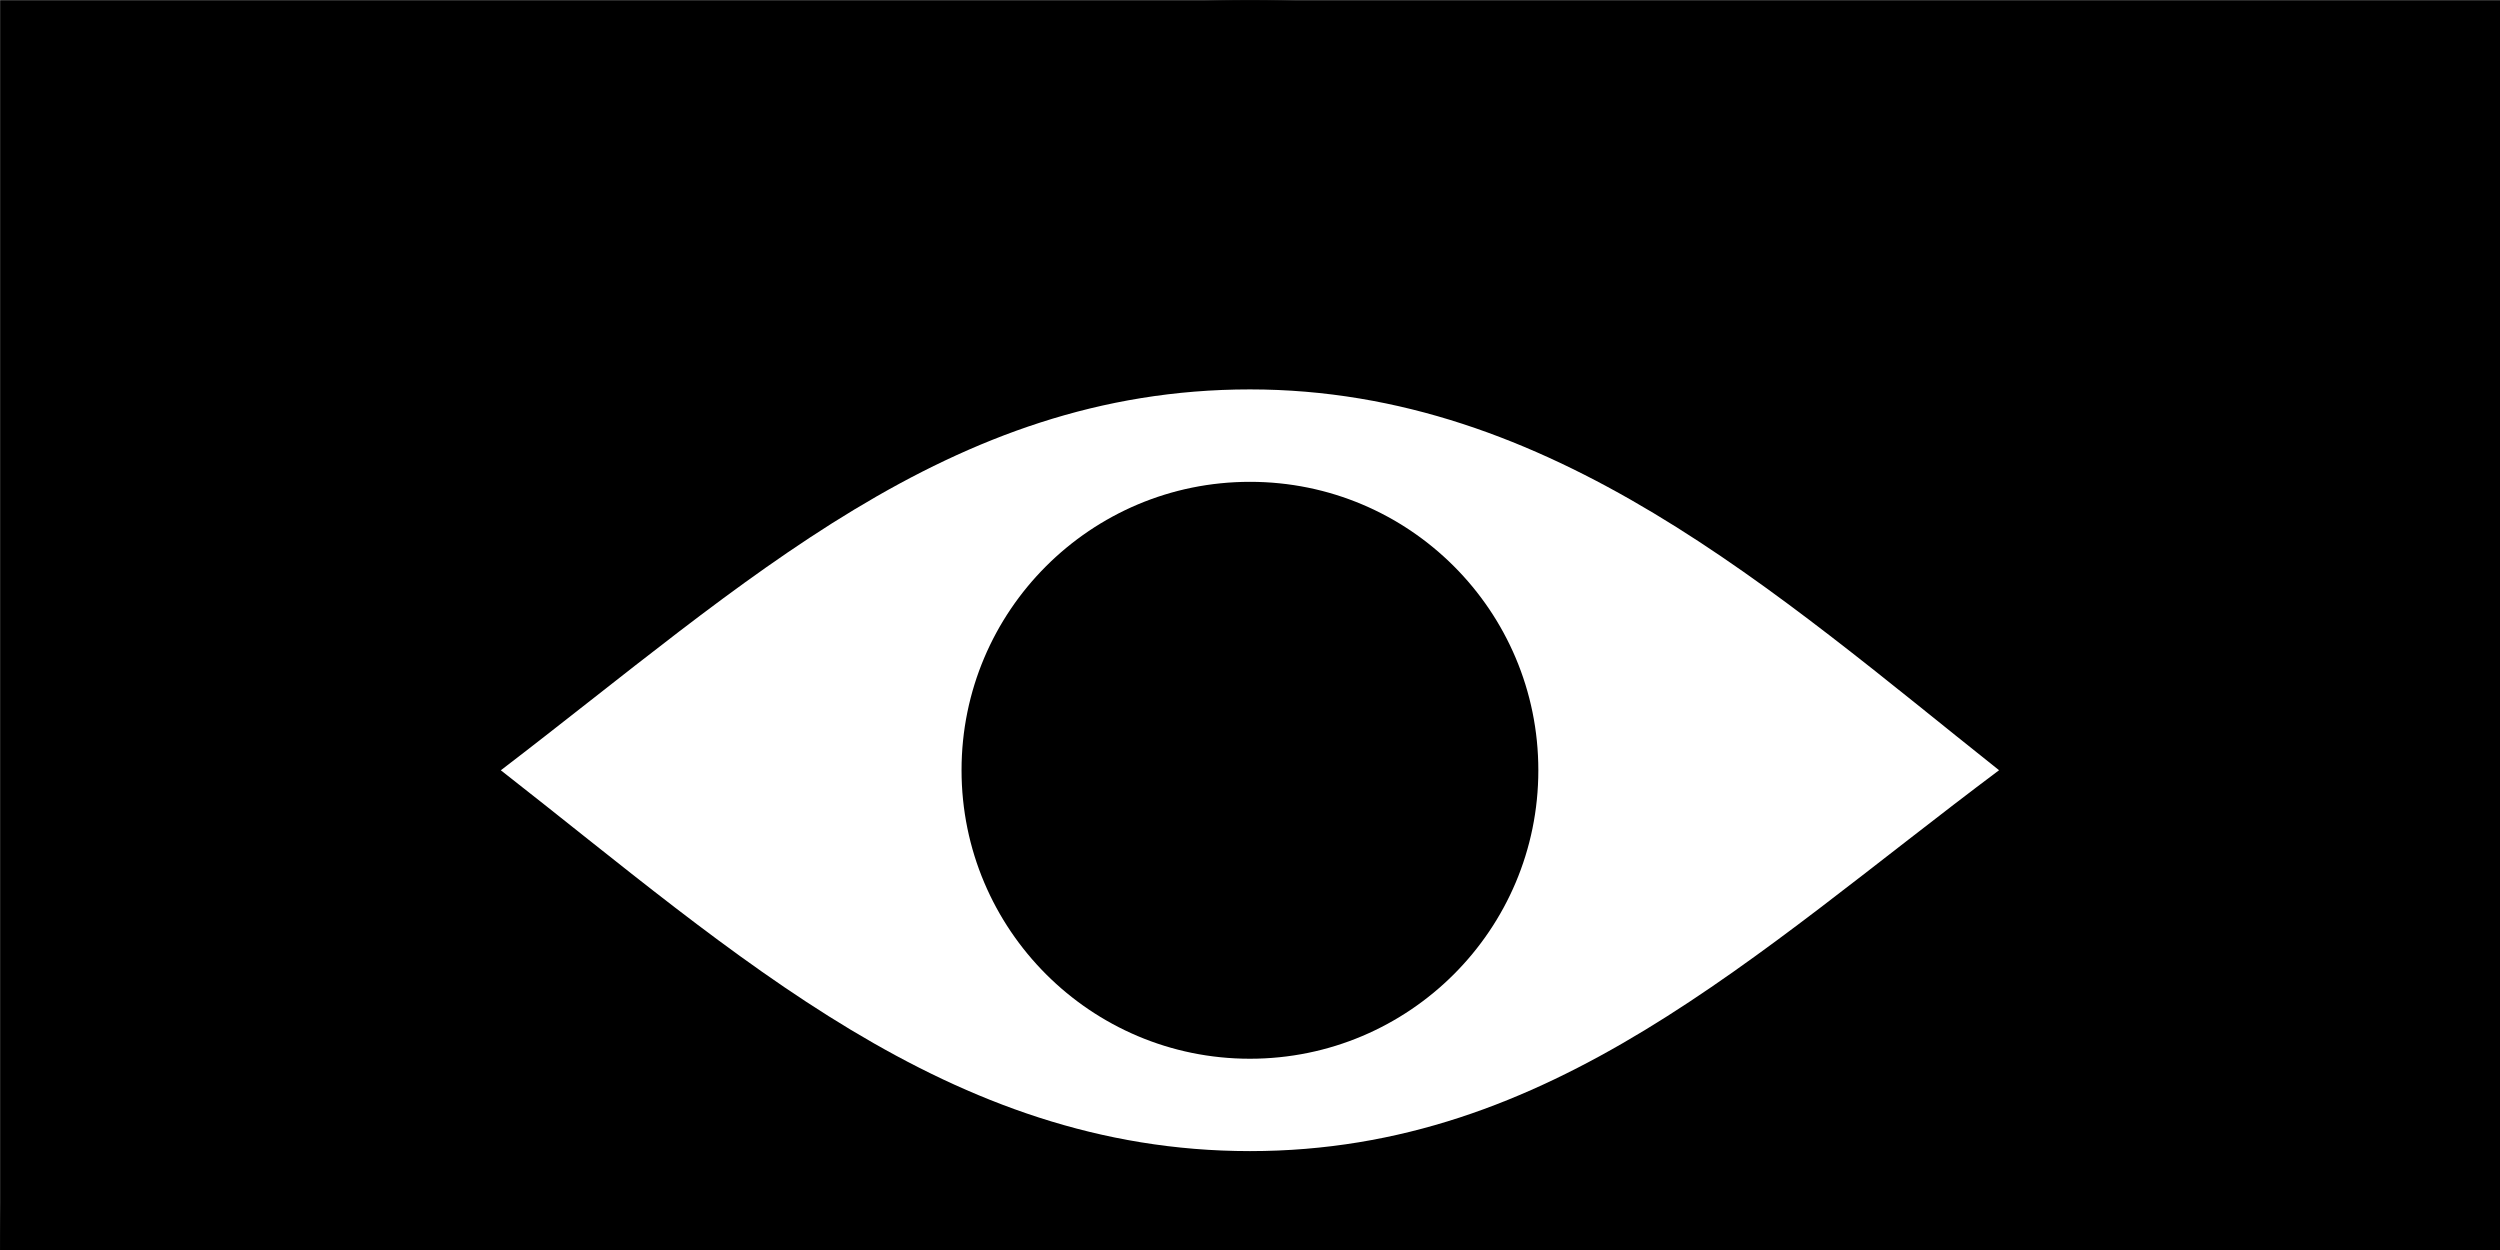
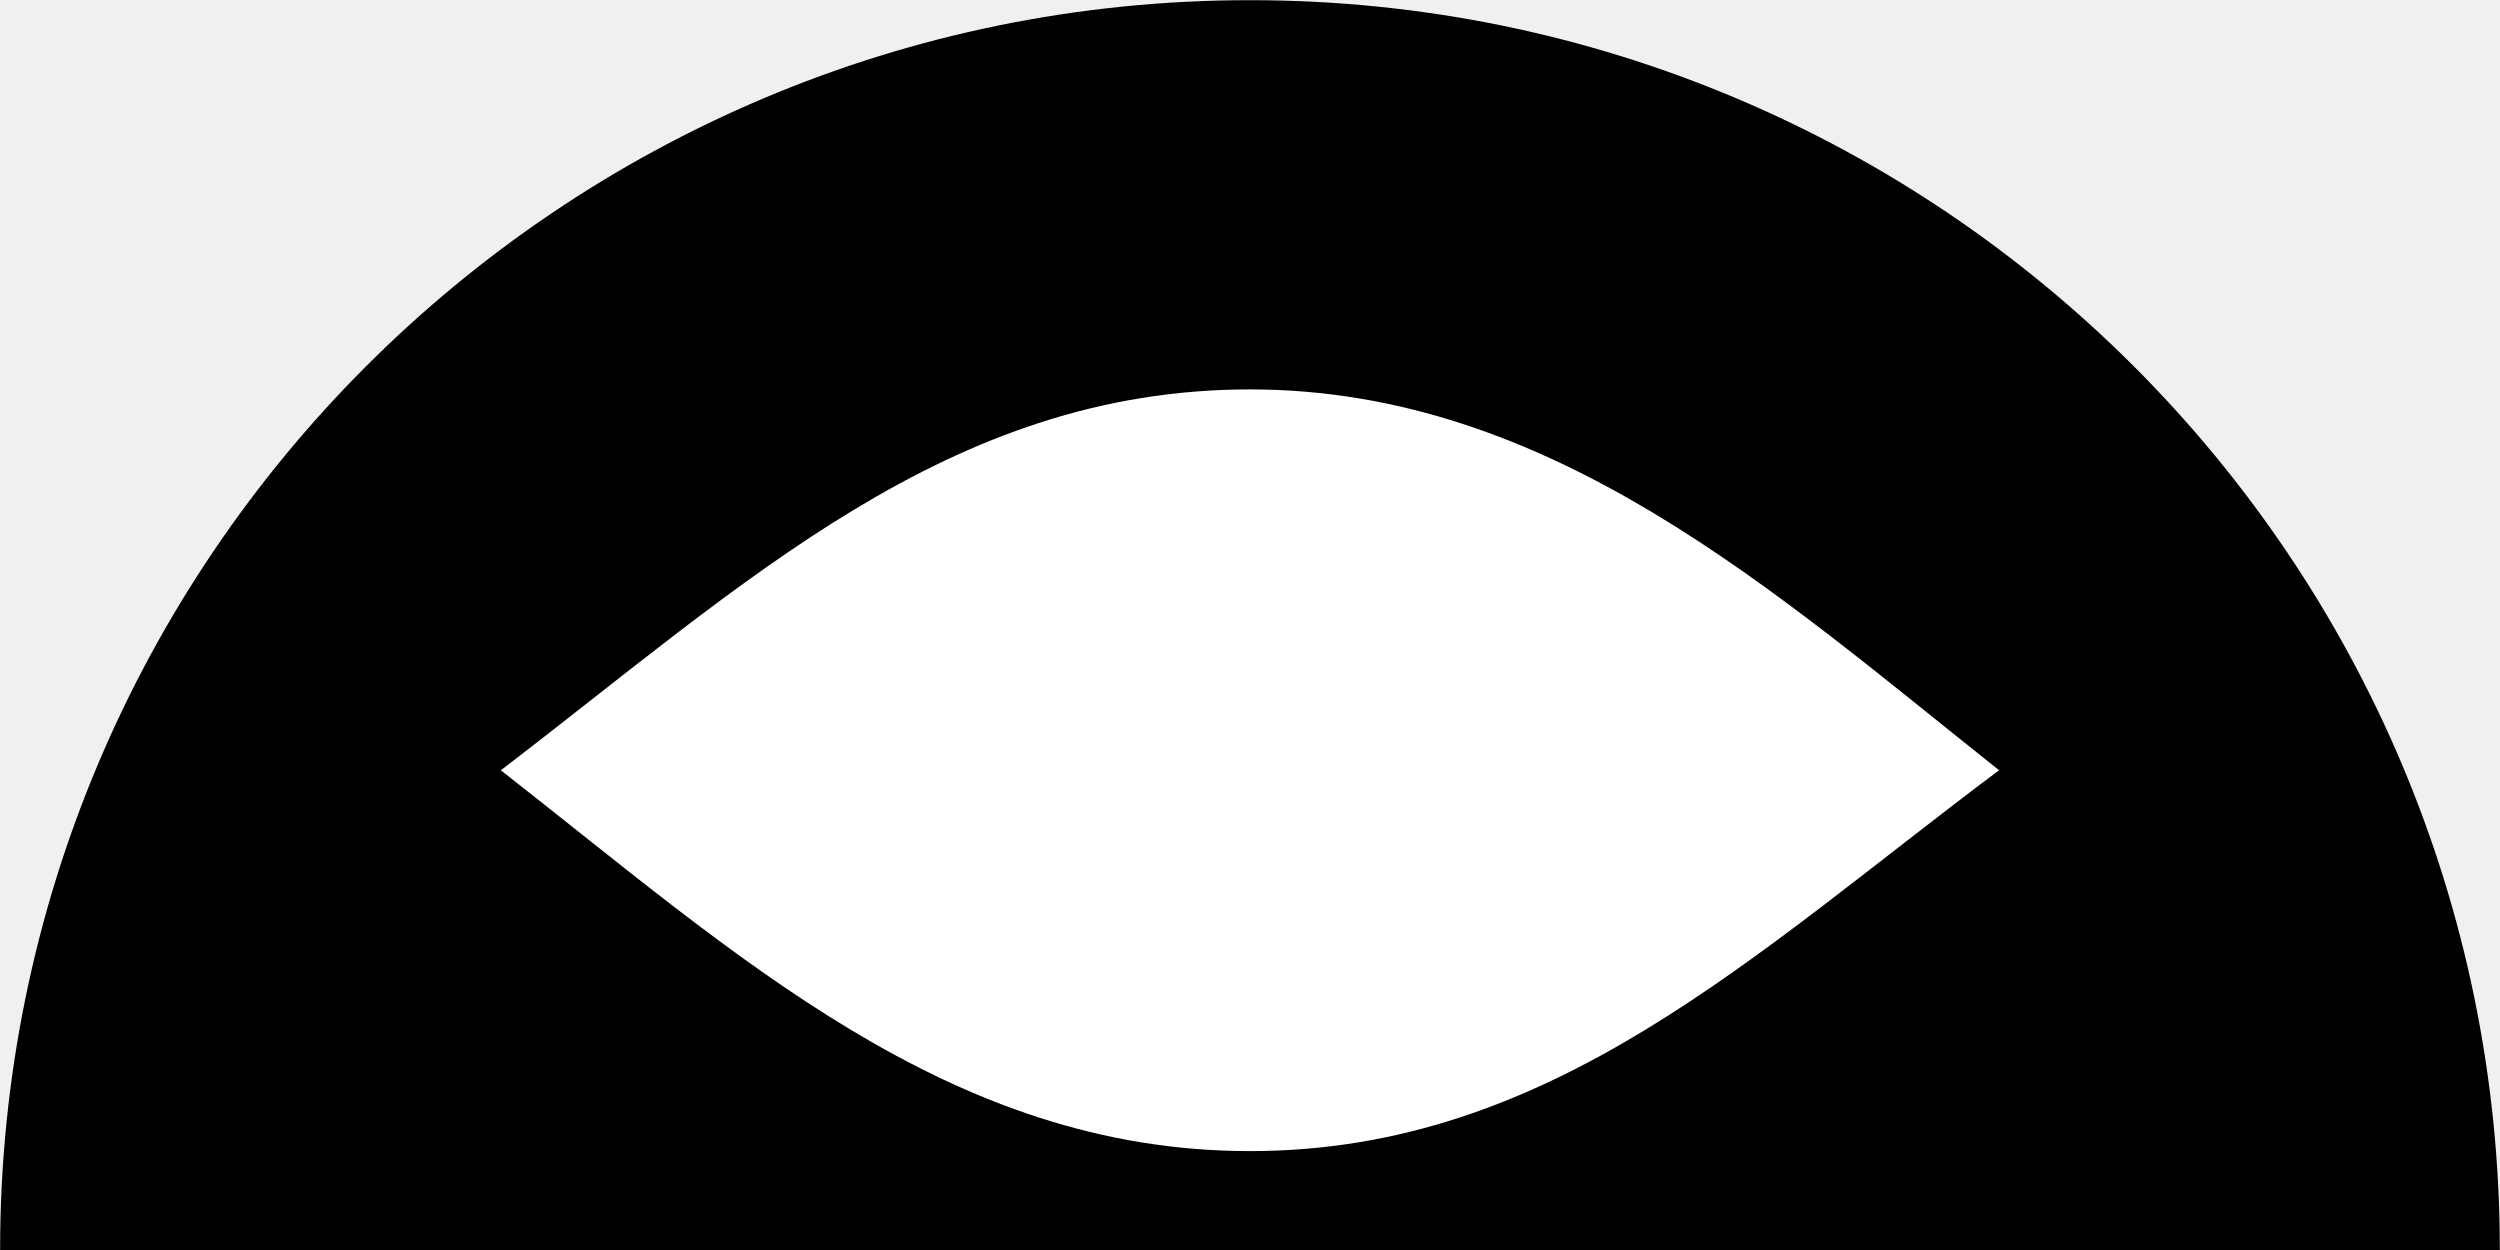
<svg xmlns="http://www.w3.org/2000/svg" version="1.1" id="Calque_1" x="0px" y="0px" viewBox="0 0 425.2 212.6" style="enable-background:new 0 0 425.2 212.6;" xml:space="preserve">
  <style type="text/css">
	.st0{fill:#FFFFFF;}
</style>
-   <rect x="0.02" y="0.03" width="425.2" height="425.2" />
  <path d="M0.02,212.57C0.01,95.19,95.19,0.03,212.59,0.03C330,0.02,425.16,95.19,425.17,212.58  c-0.01,117.38-95.18,212.57-212.58,212.57S0.02,329.97,0.02,212.57z" />
  <g>
-     <g>
-       <path class="st0" d="M212.59,66.23c-51.25,0-85.68,32.87-127.41,64.78c40.2,31.41,76.16,64.77,127.42,64.77    c51.27,0,85.46-33.36,127.4-64.78C301.91,100.74,263.86,66.23,212.59,66.23z" />
-       <path d="M163.54,131c-0.01-27.1,21.97-49.06,49.06-49.05c27.09-0.01,49.05,21.95,49.04,49.06c0.01,27.09-21.95,49.06-49.06,49.06    C185.51,180.07,163.54,158.09,163.54,131z" />
-     </g>
-     <g>
-       <path class="st0" d="M212.6,229.38c-51.26,0-85.68,32.87-127.41,64.79c40.2,31.42,76.15,64.78,127.41,64.78    c51.28,0,85.46-33.35,127.42-64.78C301.91,263.91,263.86,229.38,212.6,229.38z" />
-       <path d="M163.54,294.17c0-27.1,21.98-49.06,49.06-49.06c27.1,0,49.06,21.96,49.06,49.06c0,27.09-21.95,49.06-49.05,49.06    C185.51,343.22,163.54,321.26,163.54,294.17z" />
-     </g>
+     <path class="st0" d="M212.59,66.23c-51.25,0-85.68,32.87-127.41,64.78c40.2,31.41,76.16,64.77,127.42,64.77   c51.27,0,85.46-33.36,127.4-64.78C301.91,100.74,263.86,66.23,212.59,66.23z" />
+     <path class="st0" d="M163.54,131c-0.01-27.1,21.97-49.06,49.06-49.05c27.09-0.01,49.05,21.95,49.04,49.06   c0.01,27.09-21.95,49.06-49.06,49.06C185.51,180.07,163.54,158.09,163.54,131z" />
+   </g>
+   <g>
+     <path class="st0" d="M212.6,229.38c-51.26,0-85.68,32.87-127.41,64.79c40.2,31.42,76.15,64.78,127.41,64.78   c51.28,0,85.46-33.35,127.42-64.78C301.91,263.91,263.86,229.38,212.6,229.38z" />
+     <path d="M163.54,294.17c0-27.1,21.98-49.06,49.06-49.06c27.1,0,49.06,21.96,49.06,49.06c0,27.09-21.95,49.06-49.05,49.06   C185.51,343.22,163.54,321.26,163.54,294.17z" />
  </g>
</svg>
